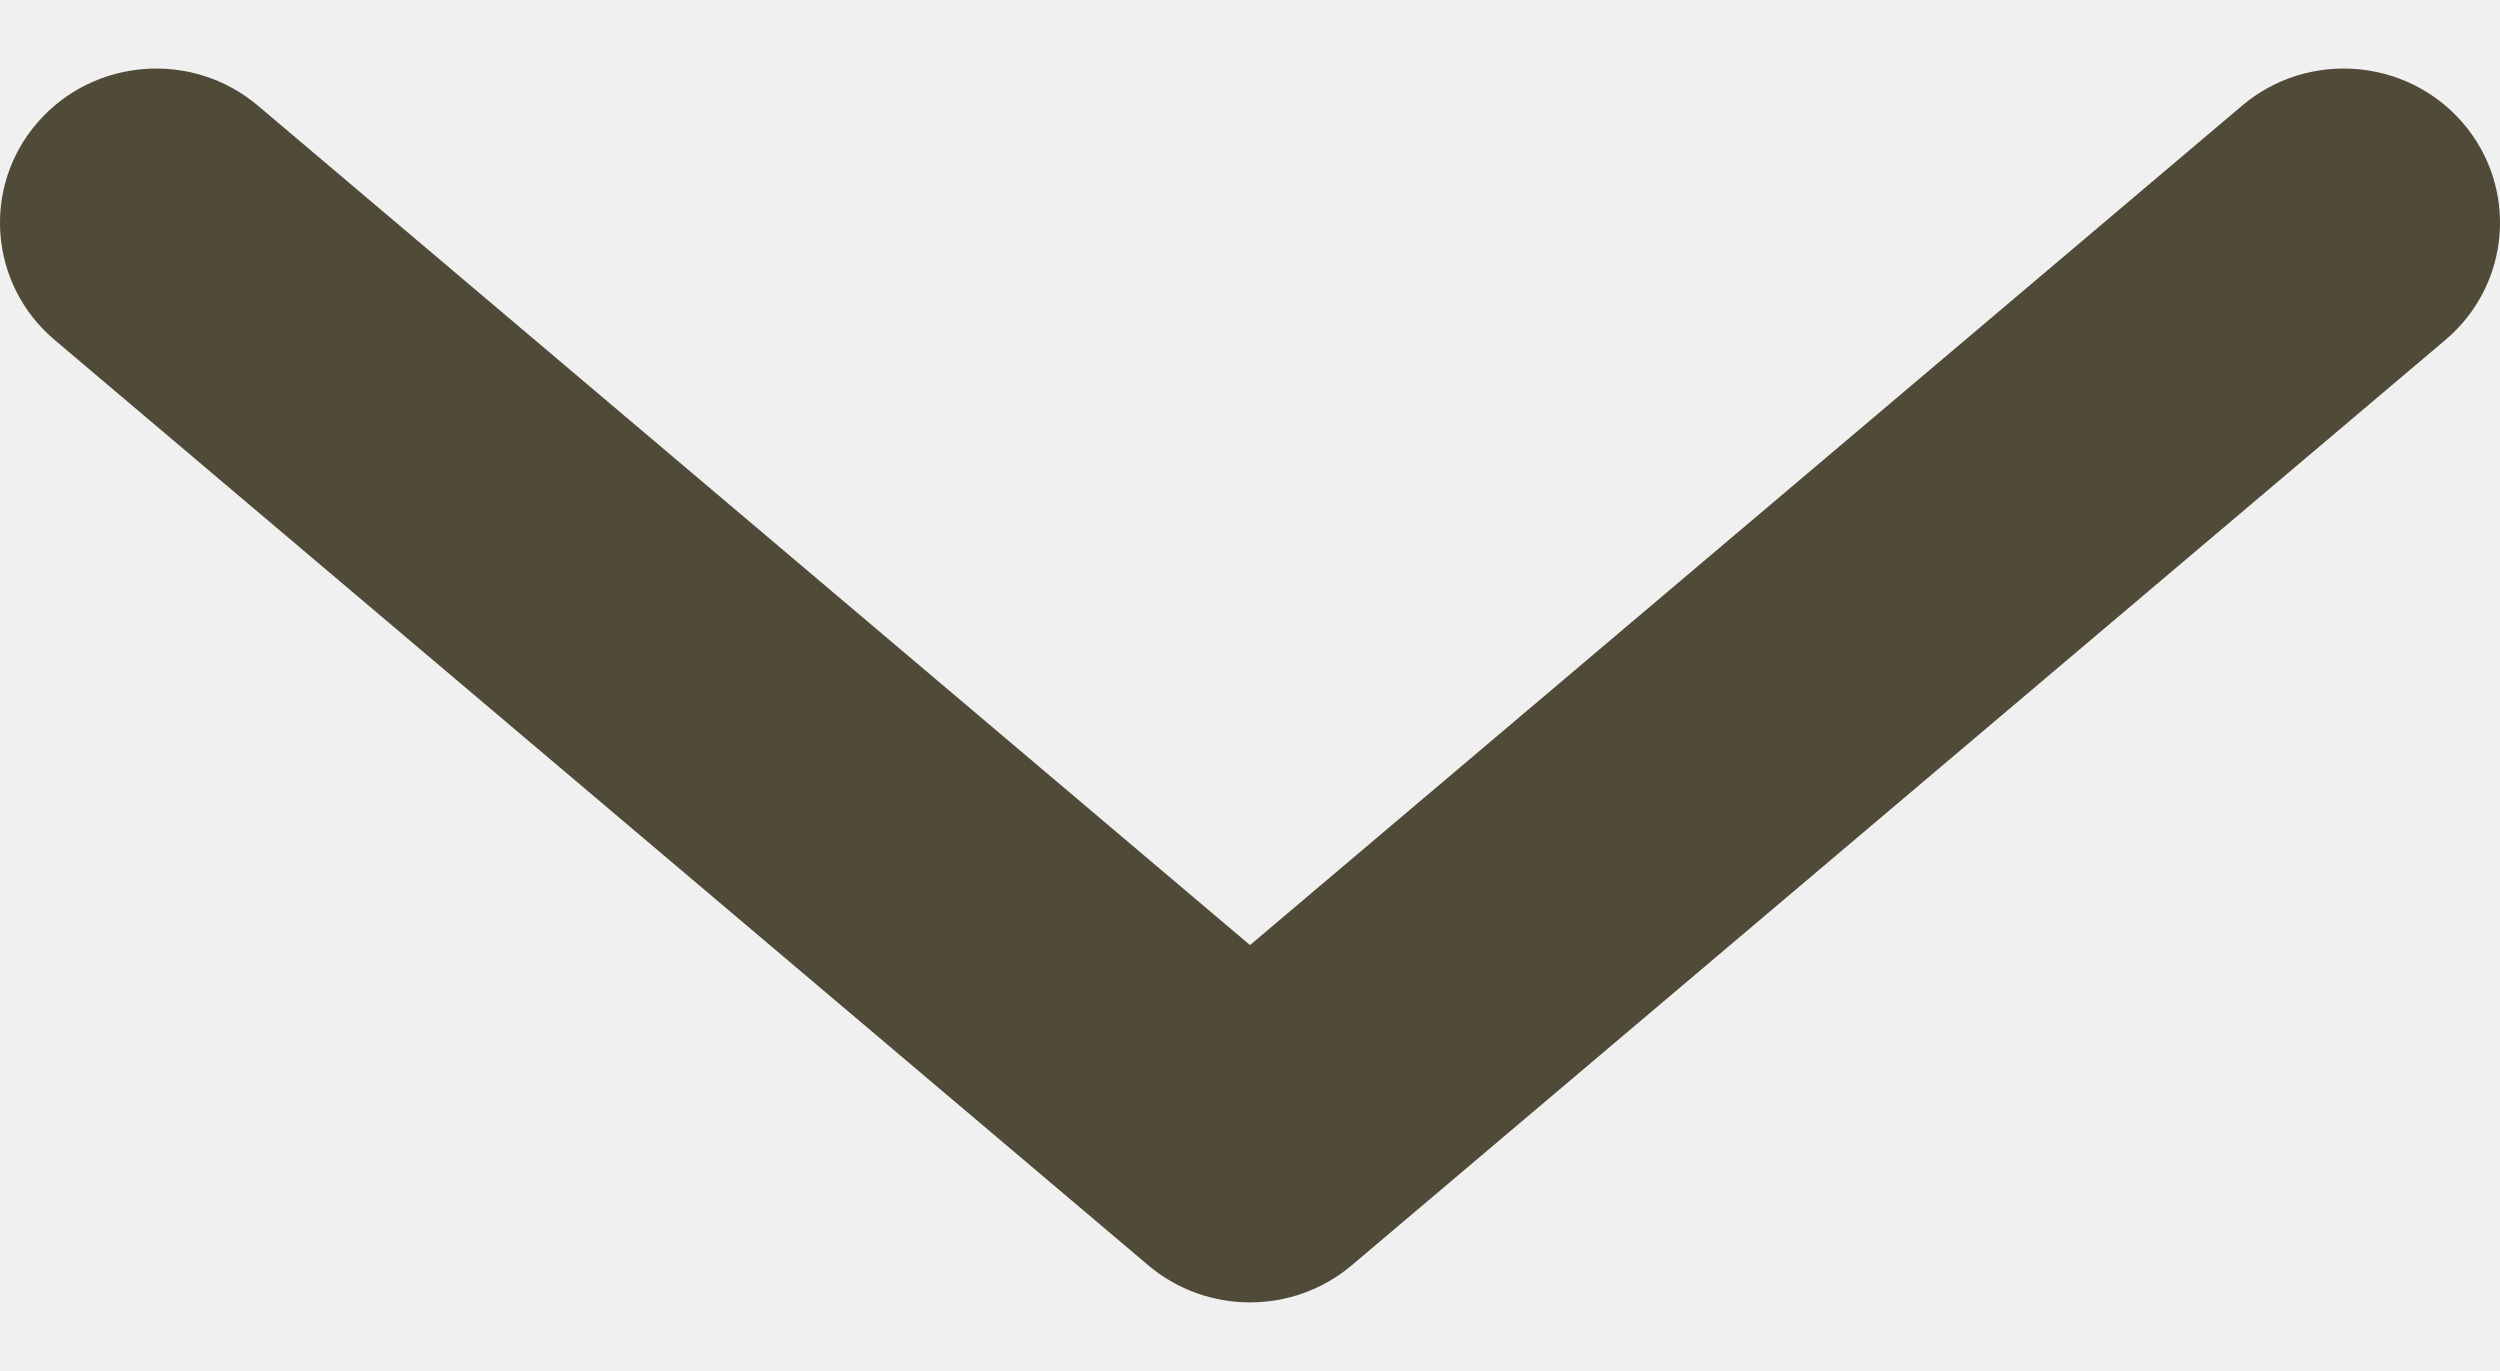
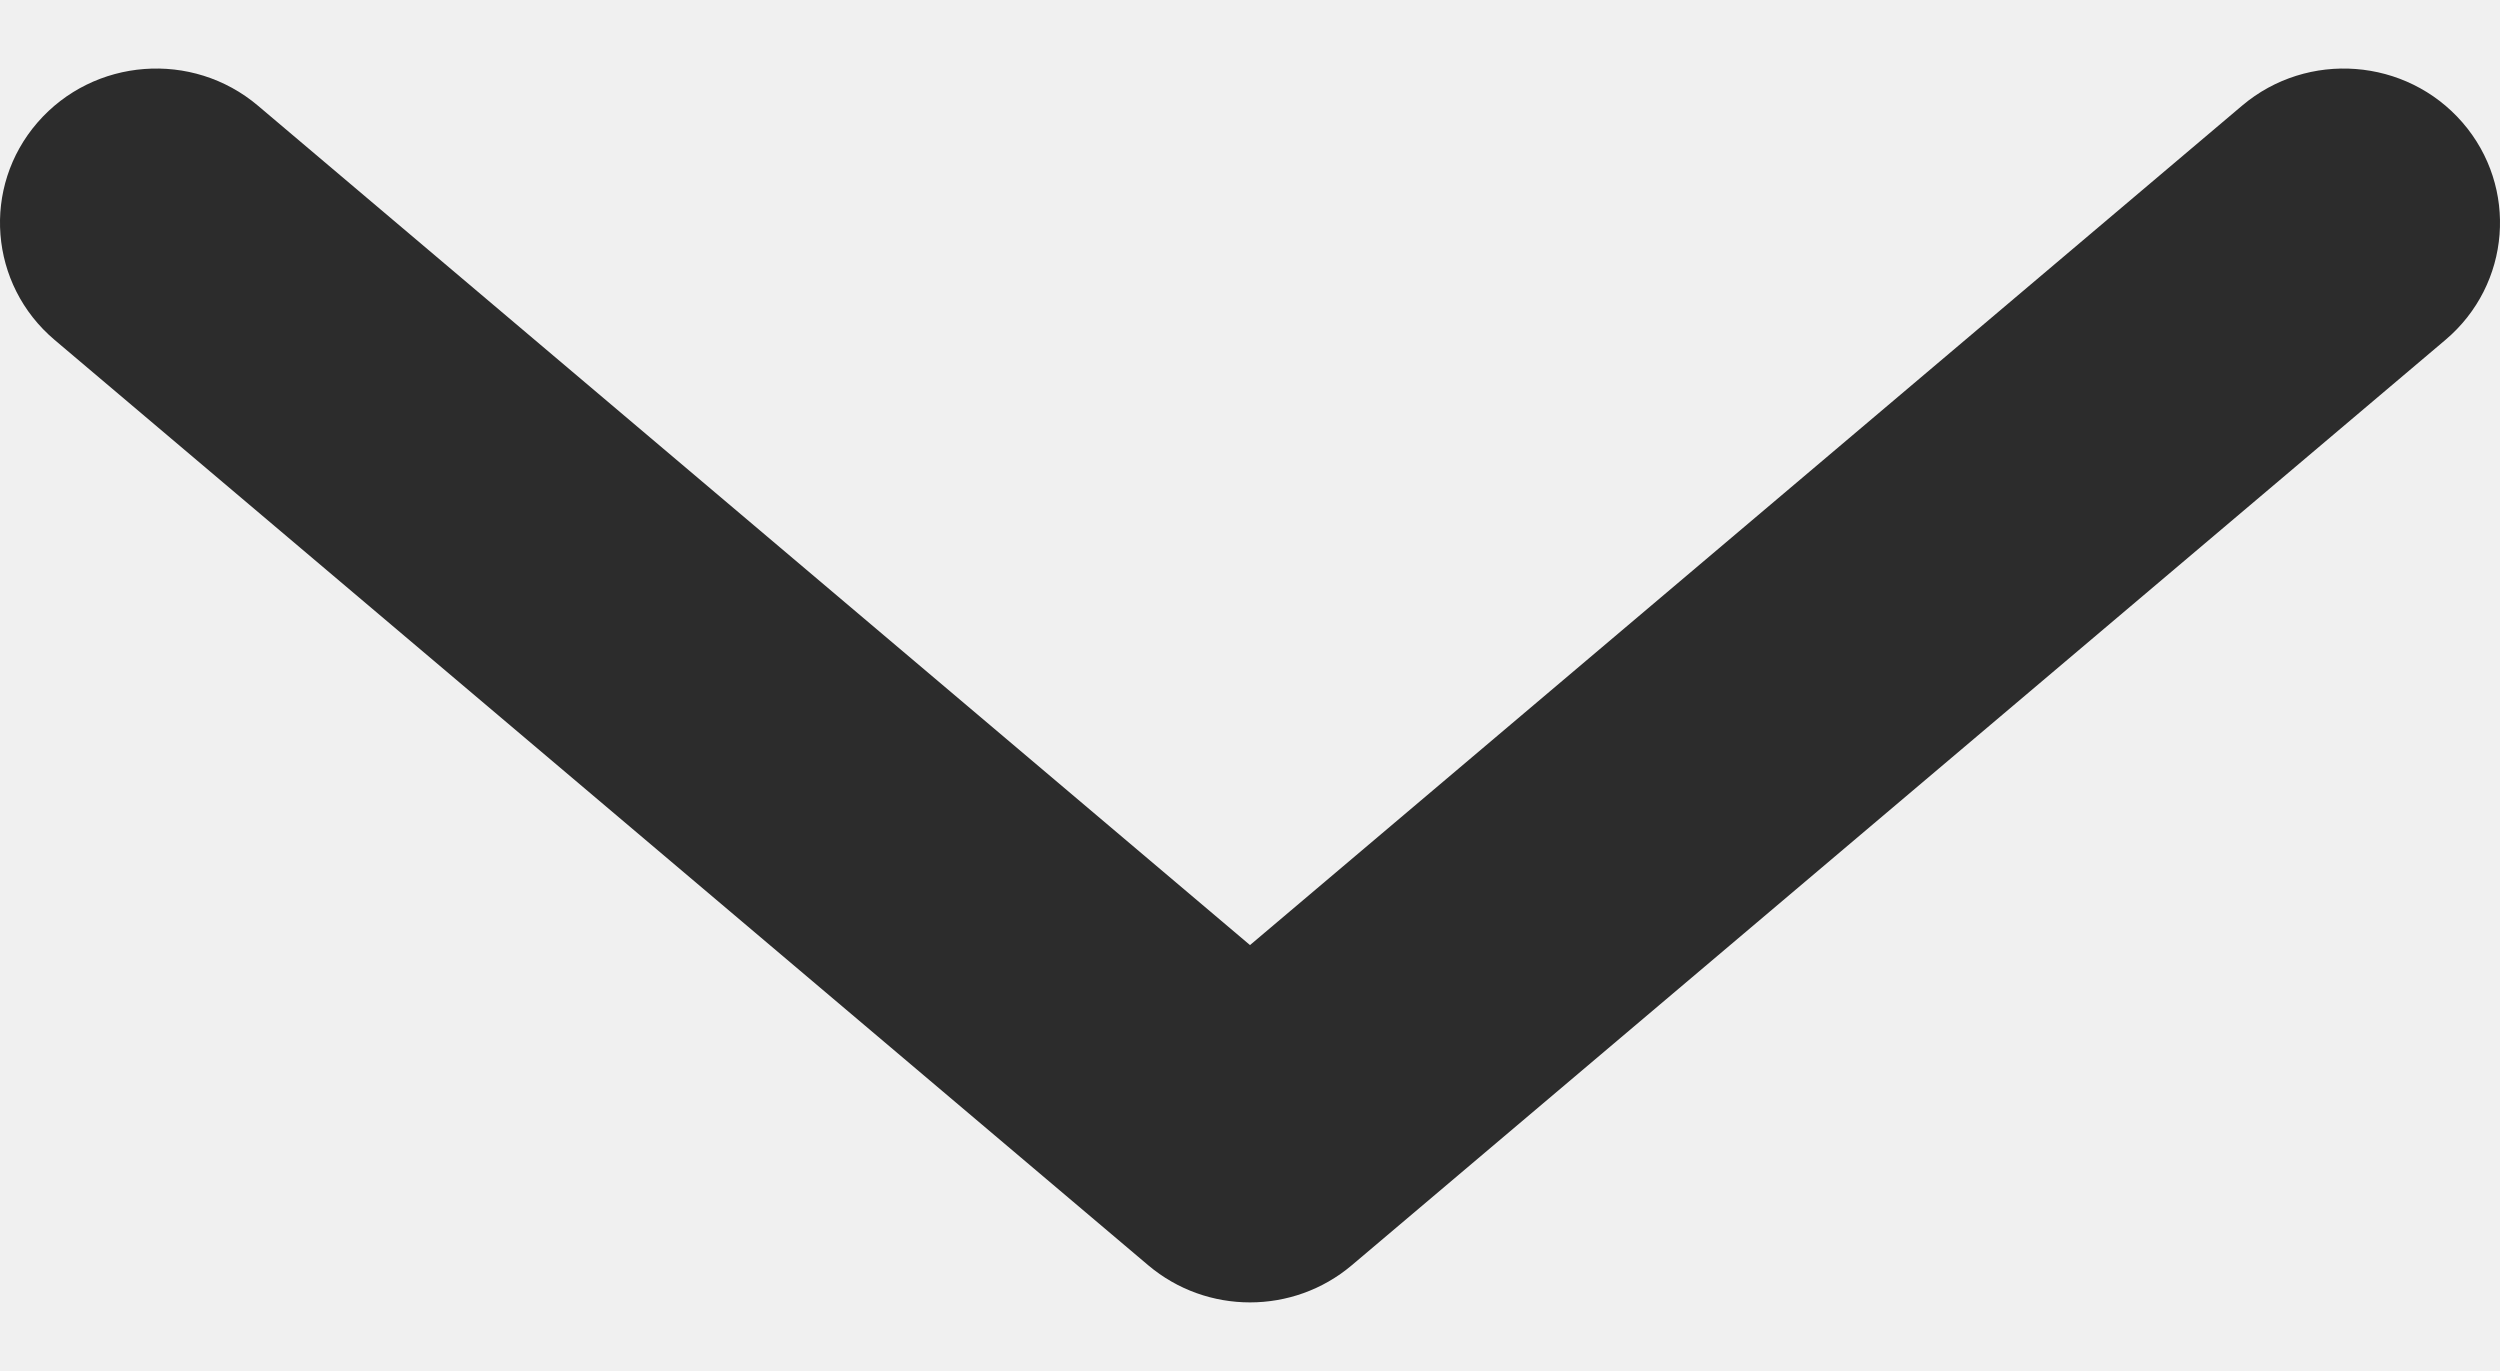
<svg xmlns="http://www.w3.org/2000/svg" width="31" height="17" viewBox="0 0 31 17" fill="none">
-   <g clip-path="url(#clip0_501_204)">
-     <path d="M27.802 1.31C28.614 0.623 29.837 0.716 30.534 1.518C31.23 2.32 31.136 3.527 30.323 4.215L16.761 15.69C16.035 16.303 14.965 16.303 14.239 15.69L0.677 4.215C-0.136 3.527 -0.23 2.32 0.466 1.518C1.163 0.716 2.386 0.623 3.198 1.31L15.5 11.719L27.802 1.31Z" fill="#504B38" />
+   <g clip-path="url(#clip0_27_50)">
+     <path d="M27.802 1.31C28.614 0.623 29.837 0.716 30.534 1.518C31.23 2.32 31.136 3.527 30.323 4.215L16.761 15.69C16.035 16.303 14.965 16.303 14.239 15.69L0.677 4.215C-0.136 3.527 -0.23 2.32 0.466 1.518C1.163 0.716 2.386 0.623 3.198 1.31L15.5 11.719L27.802 1.31Z" fill="#2C2C2C" />
  </g>
  <defs>
-     <clipPath id="clip0_501_204">
+     <clipPath id="clip0_27_50">
      <rect width="31" height="17" fill="white" />
    </clipPath>
  </defs>
</svg>
